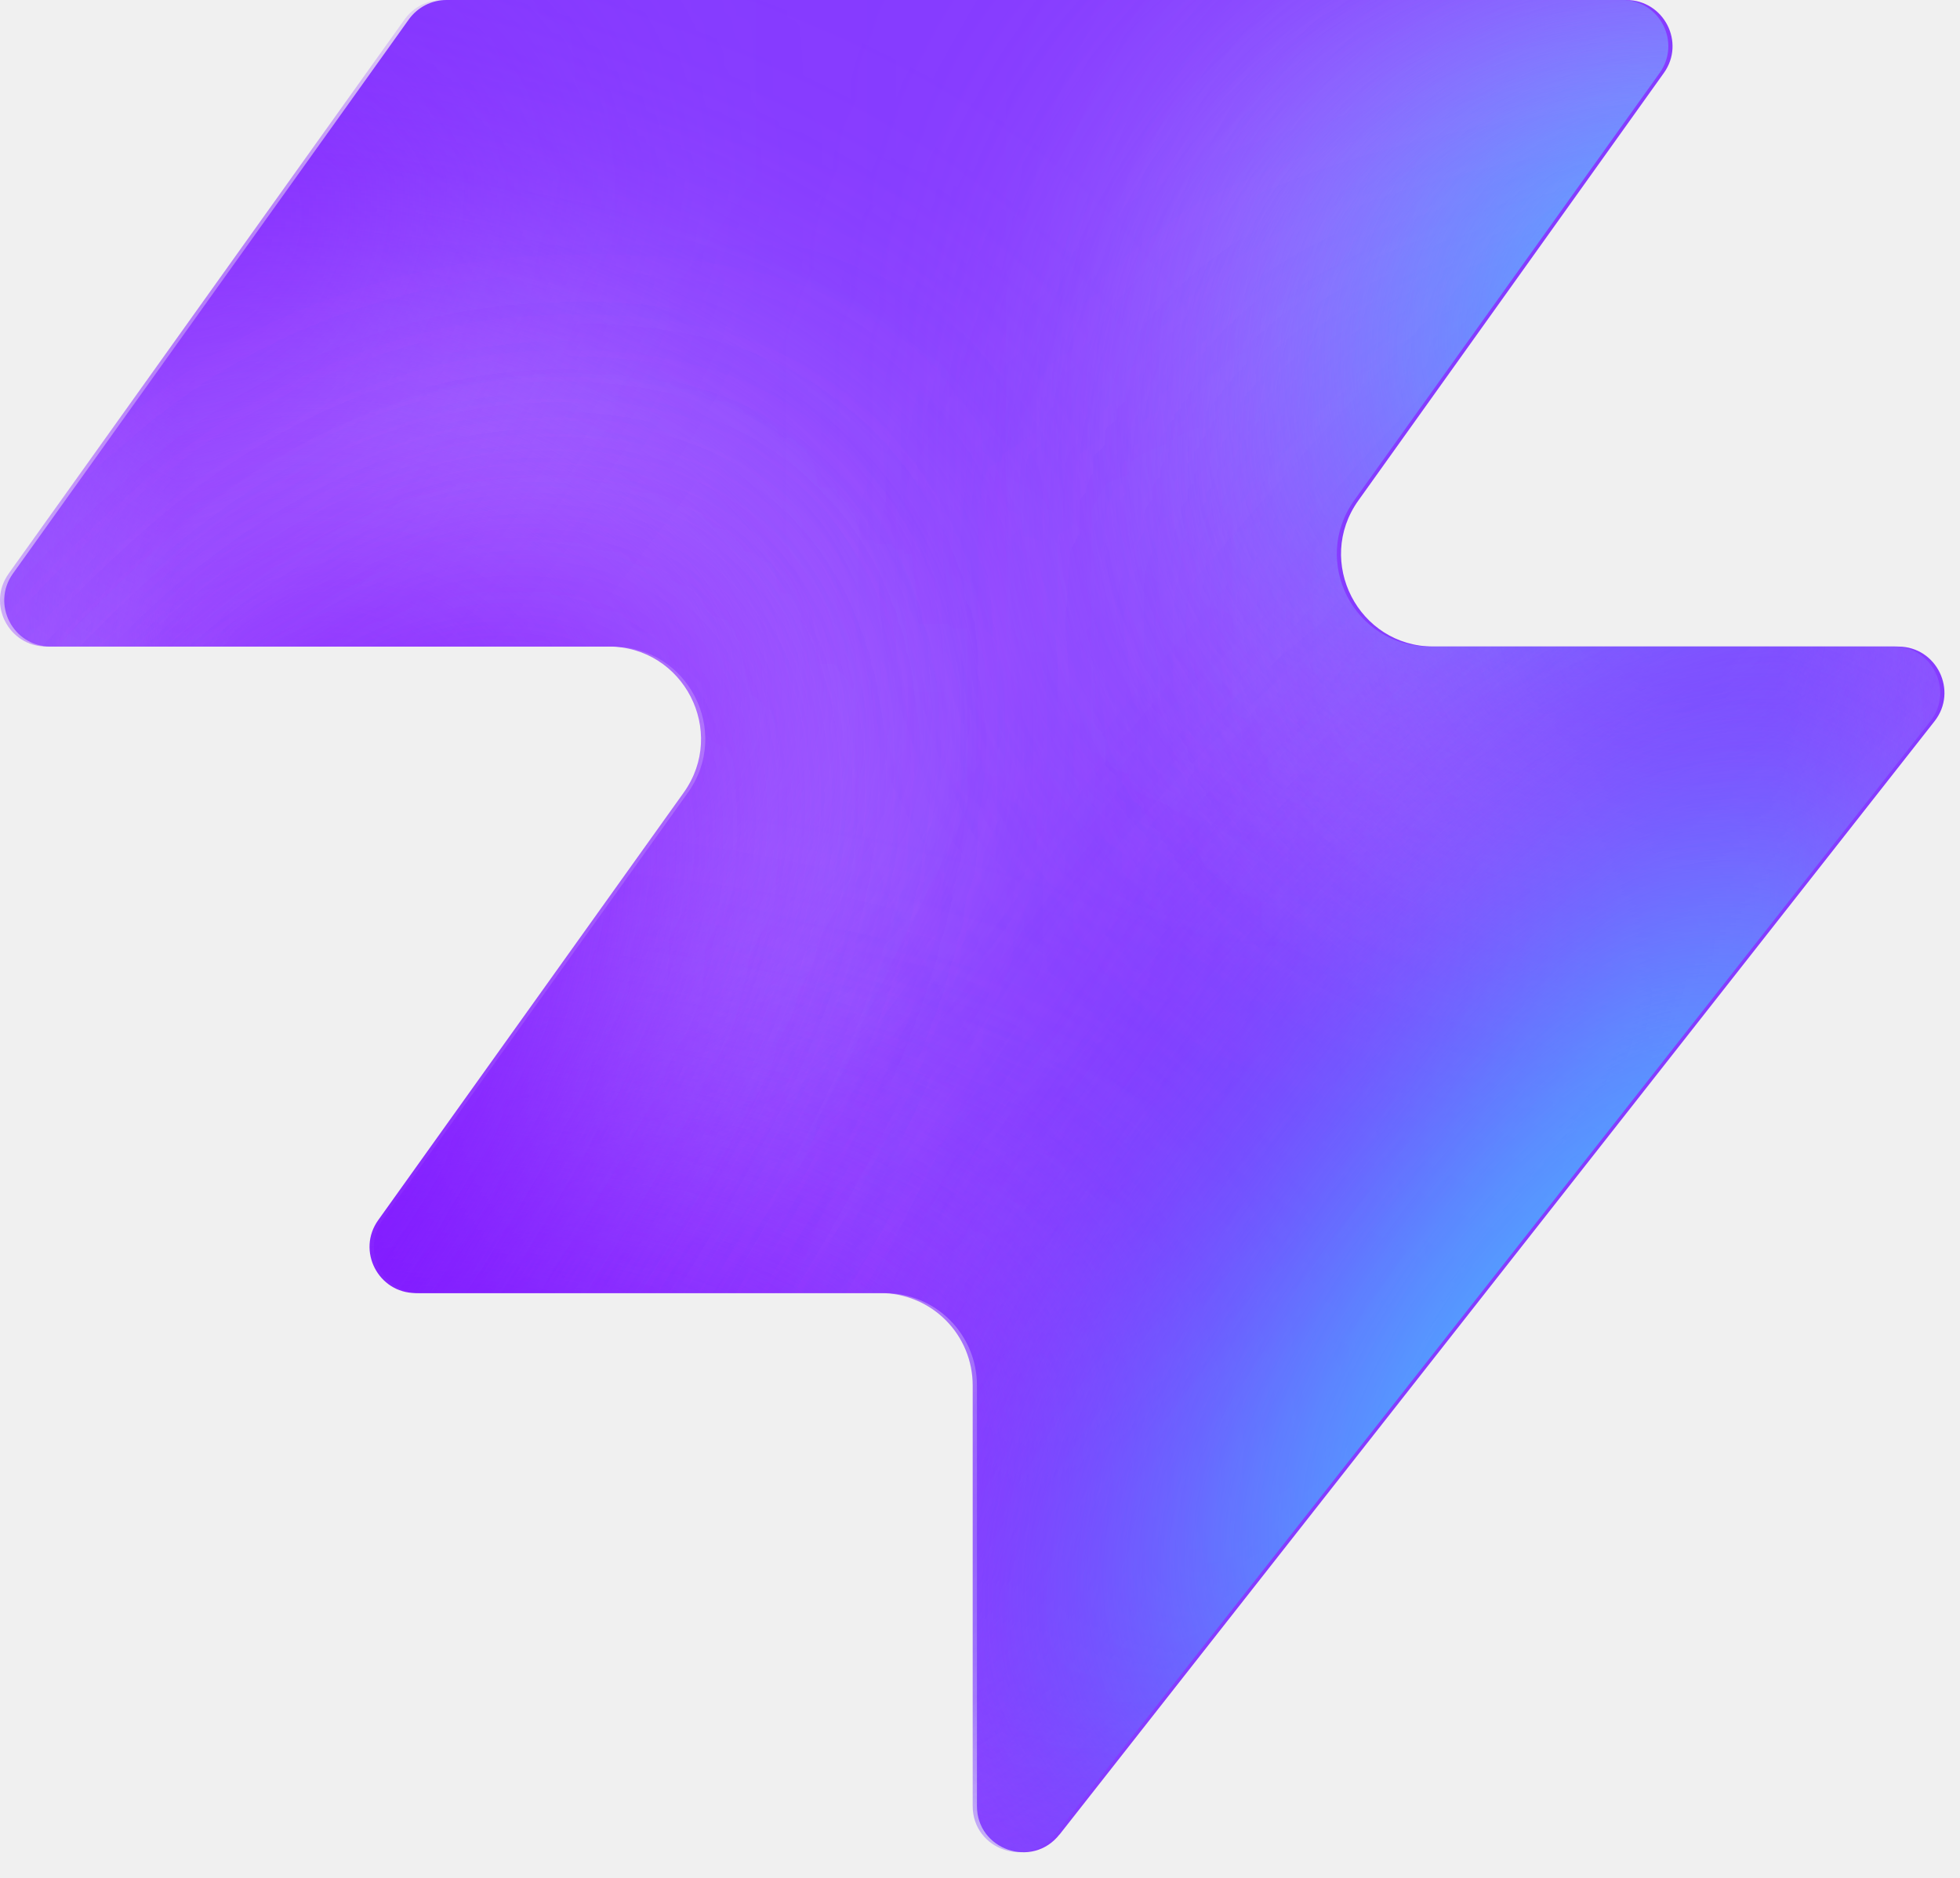
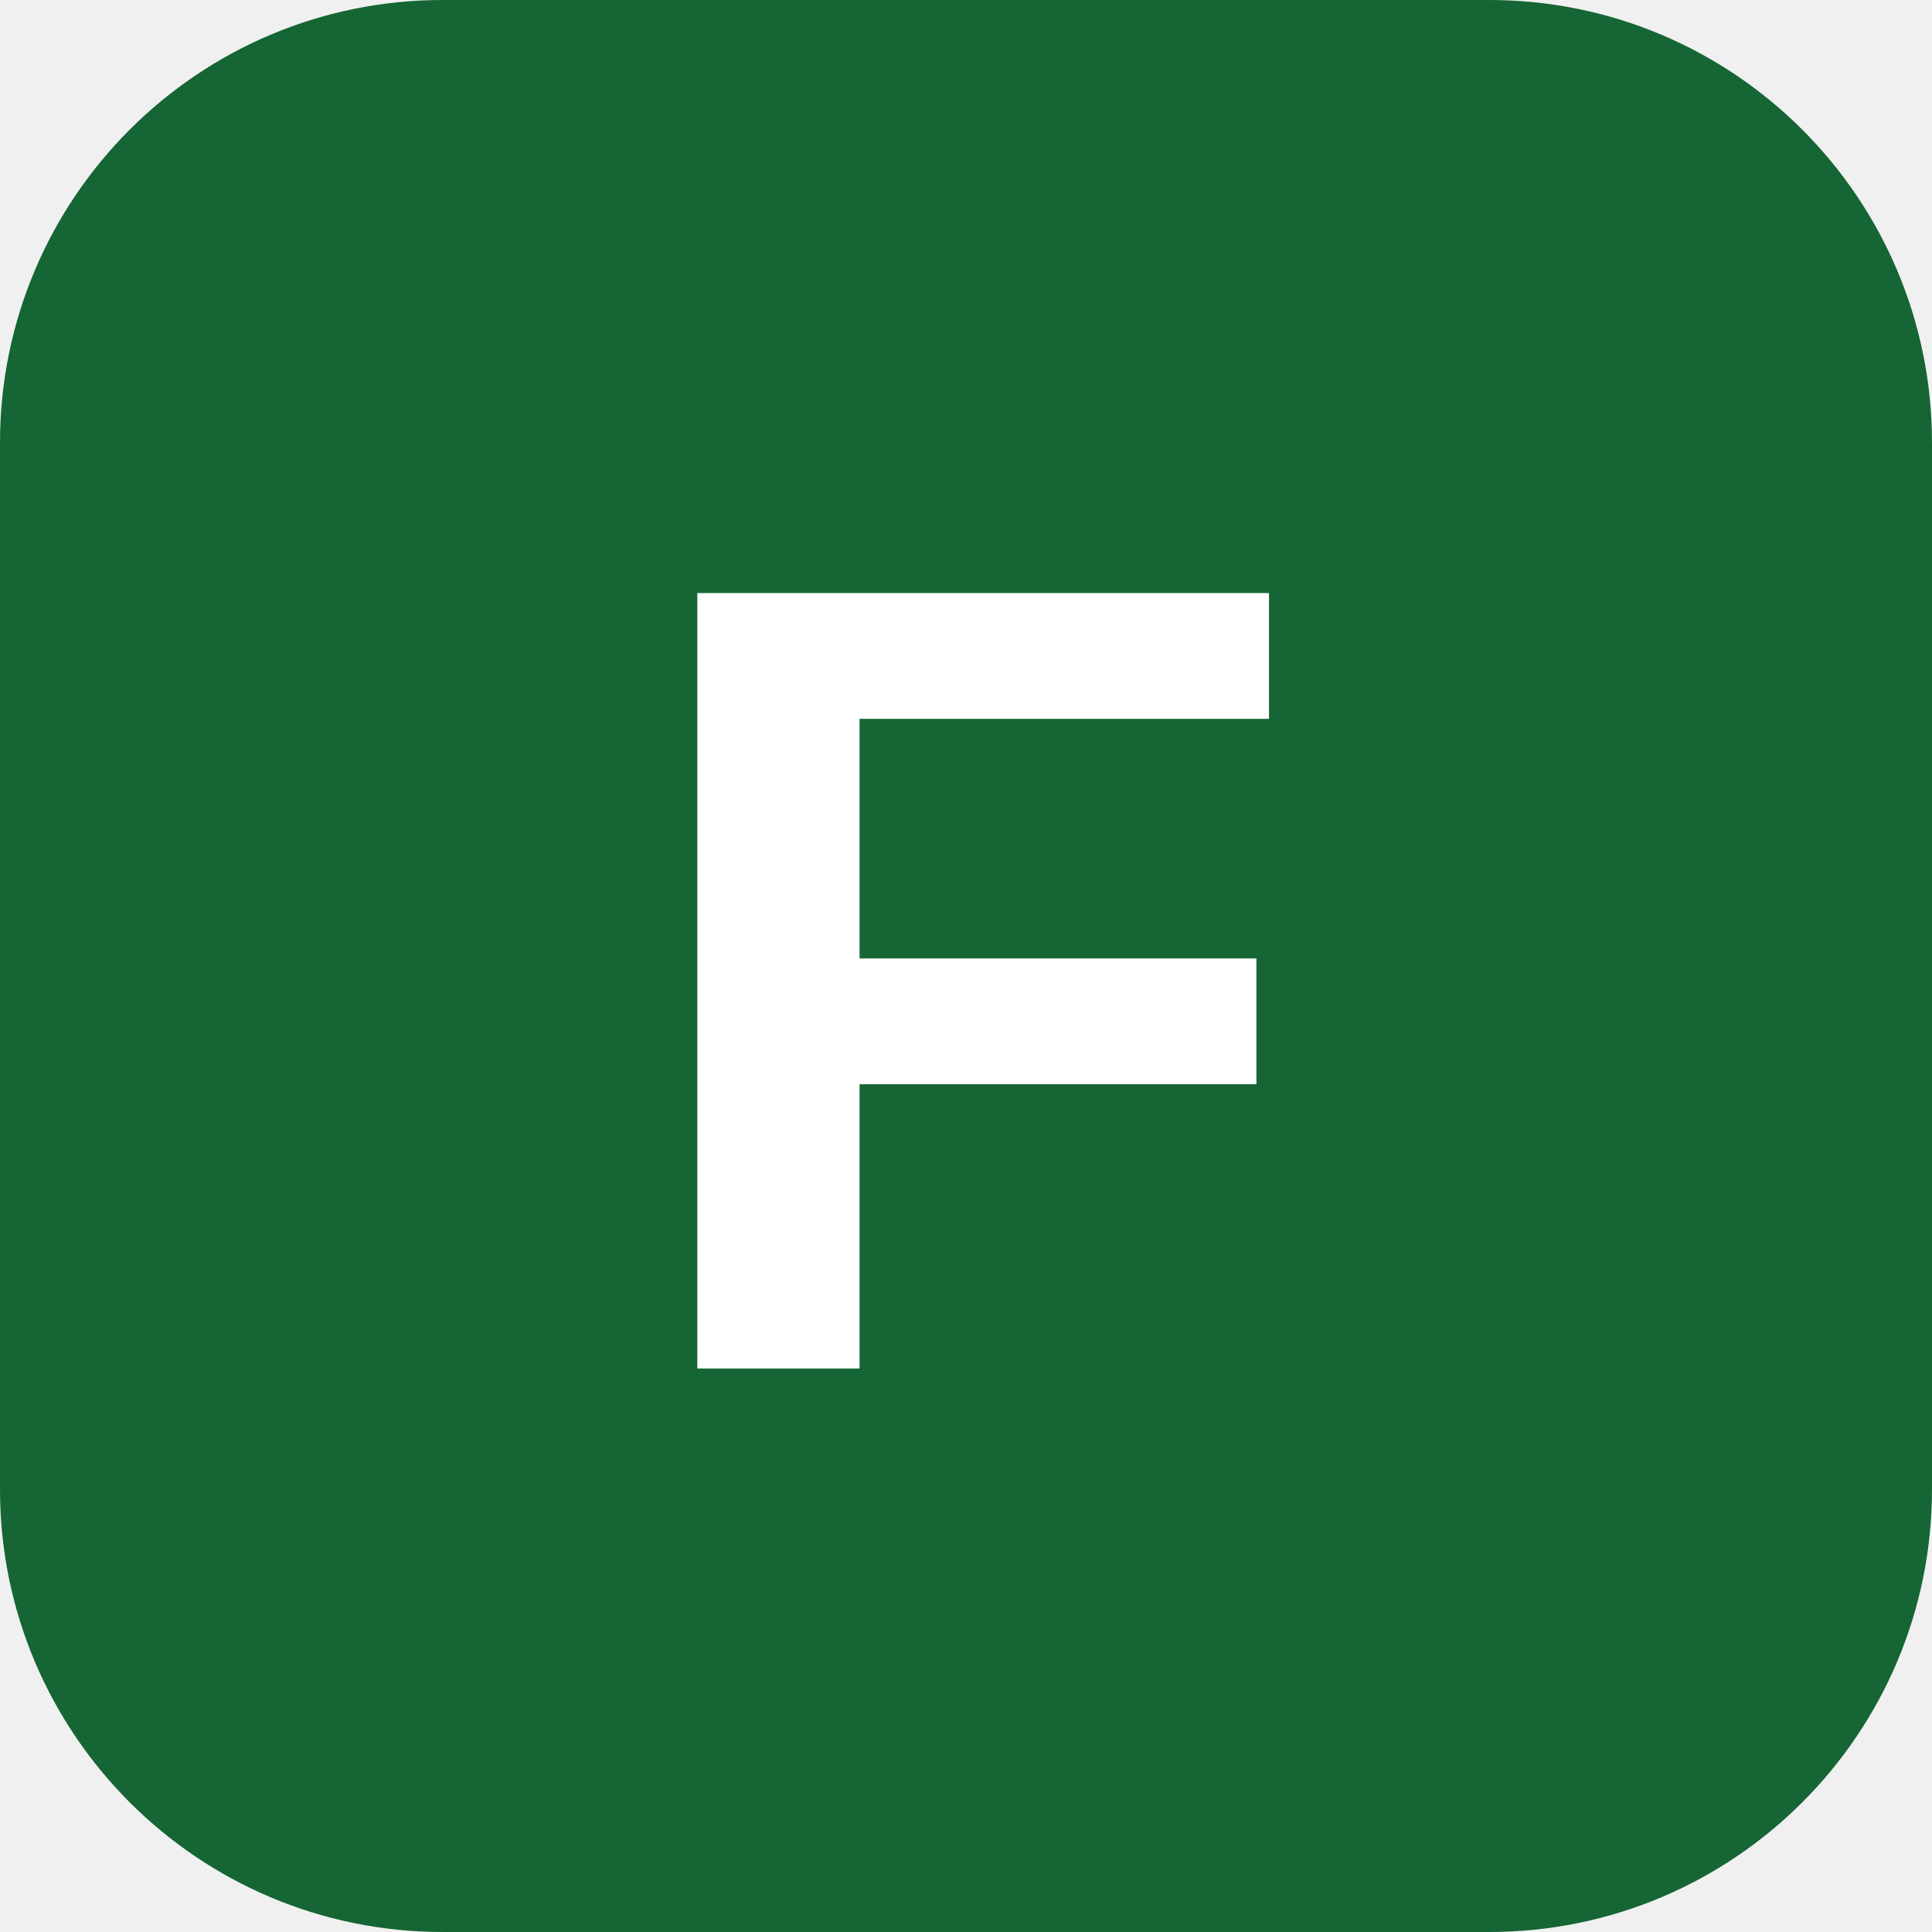
- <svg xmlns="http://www.w3.org/2000/svg" width="48" height="46" fill="none" viewBox="0 0 48 46">
-   <path fill="#863bff" d="M25.946 44.938c-.664.845-2.021.375-2.021-.698V33.937a2.26 2.26 0 0 0-2.262-2.262H10.287c-.92 0-1.456-1.04-.92-1.788l7.48-10.471c1.07-1.497 0-3.578-1.842-3.578H1.237c-.92 0-1.456-1.04-.92-1.788L10.013.474c.214-.297.556-.474.92-.474h28.894c.92 0 1.456 1.04.92 1.788l-7.48 10.471c-1.07 1.498 0 3.579 1.842 3.579h11.377c.943 0 1.473 1.088.89 1.83L25.947 44.94z" style="fill:#863bff;fill:color(display-p3 .525 .23 1);fill-opacity:1" />
-   <mask id="a" width="48" height="46" x="0" y="0" maskUnits="userSpaceOnUse" style="mask-type:alpha">
-     <path fill="#000" d="M25.842 44.938c-.664.844-2.021.375-2.021-.698V33.937a2.26 2.26 0 0 0-2.262-2.262H10.183c-.92 0-1.456-1.04-.92-1.788l7.48-10.471c1.07-1.498 0-3.579-1.842-3.579H1.133c-.92 0-1.456-1.04-.92-1.787L9.91.473c.214-.297.556-.474.92-.474h28.894c.92 0 1.456 1.04.92 1.788l-7.48 10.471c-1.07 1.498 0 3.578 1.842 3.578h11.377c.943 0 1.473 1.088.89 1.832L25.843 44.94z" style="fill:#000;fill-opacity:1" />
-   </mask>
-   <g mask="url(#a)">
-     <g filter="url(#b)">
-       <ellipse cx="5.508" cy="14.704" fill="#ede6ff" rx="5.508" ry="14.704" style="fill:#ede6ff;fill:color(display-p3 .927 .903 1);fill-opacity:1" transform="matrix(.00324 1 1 -.00324 -4.47 31.516)" />
-     </g>
-     <g filter="url(#c)">
-       <ellipse cx="10.399" cy="29.851" fill="#ede6ff" rx="10.399" ry="29.851" style="fill:#ede6ff;fill:color(display-p3 .927 .903 1);fill-opacity:1" transform="matrix(.00324 1 1 -.00324 -39.328 7.883)" />
-     </g>
-     <g filter="url(#d)">
-       <ellipse cx="5.508" cy="30.487" fill="#7e14ff" rx="5.508" ry="30.487" style="fill:#7e14ff;fill:color(display-p3 .492 .077 1);fill-opacity:1" transform="rotate(89.814 -25.913 -14.639)scale(1 -1)" />
-     </g>
-     <g filter="url(#e)">
-       <ellipse cx="5.508" cy="30.599" fill="#7e14ff" rx="5.508" ry="30.599" style="fill:#7e14ff;fill:color(display-p3 .492 .077 1);fill-opacity:1" transform="rotate(89.814 -32.644 -3.334)scale(1 -1)" />
-     </g>
-     <g filter="url(#f)">
-       <ellipse cx="5.508" cy="30.599" fill="#7e14ff" rx="5.508" ry="30.599" style="fill:#7e14ff;fill:color(display-p3 .492 .077 1);fill-opacity:1" transform="matrix(.00324 1 1 -.00324 -34.34 30.47)" />
-     </g>
-     <g filter="url(#g)">
-       <ellipse cx="14.072" cy="22.078" fill="#ede6ff" rx="14.072" ry="22.078" style="fill:#ede6ff;fill:color(display-p3 .927 .903 1);fill-opacity:1" transform="rotate(93.35 24.506 48.493)scale(-1 1)" />
-     </g>
-     <g filter="url(#h)">
-       <ellipse cx="3.47" cy="21.501" fill="#7e14ff" rx="3.47" ry="21.501" style="fill:#7e14ff;fill:color(display-p3 .492 .077 1);fill-opacity:1" transform="rotate(89.009 28.708 47.59)scale(-1 1)" />
-     </g>
-     <g filter="url(#i)">
-       <ellipse cx="3.47" cy="21.501" fill="#7e14ff" rx="3.47" ry="21.501" style="fill:#7e14ff;fill:color(display-p3 .492 .077 1);fill-opacity:1" transform="rotate(89.009 28.708 47.59)scale(-1 1)" />
-     </g>
-     <g filter="url(#j)">
-       <ellipse cx=".387" cy="8.972" fill="#7e14ff" rx="4.407" ry="29.108" style="fill:#7e14ff;fill:color(display-p3 .492 .077 1);fill-opacity:1" transform="rotate(39.51 .387 8.972)" />
-     </g>
-     <g filter="url(#k)">
-       <ellipse cx="47.523" cy="-6.092" fill="#7e14ff" rx="4.407" ry="29.108" style="fill:#7e14ff;fill:color(display-p3 .492 .077 1);fill-opacity:1" transform="rotate(37.892 47.523 -6.092)" />
-     </g>
-     <g filter="url(#l)">
-       <ellipse cx="41.412" cy="6.333" fill="#47bfff" rx="5.971" ry="9.665" style="fill:#47bfff;fill:color(display-p3 .28 .748 1);fill-opacity:1" transform="rotate(37.892 41.412 6.333)" />
-     </g>
-     <g filter="url(#m)">
-       <ellipse cx="-1.879" cy="38.332" fill="#7e14ff" rx="4.407" ry="29.108" style="fill:#7e14ff;fill:color(display-p3 .492 .077 1);fill-opacity:1" transform="rotate(37.892 -1.88 38.332)" />
-     </g>
-     <g filter="url(#n)">
-       <ellipse cx="-1.879" cy="38.332" fill="#7e14ff" rx="4.407" ry="29.108" style="fill:#7e14ff;fill:color(display-p3 .492 .077 1);fill-opacity:1" transform="rotate(37.892 -1.88 38.332)" />
-     </g>
-     <g filter="url(#o)">
-       <ellipse cx="35.651" cy="29.907" fill="#7e14ff" rx="4.407" ry="29.108" style="fill:#7e14ff;fill:color(display-p3 .492 .077 1);fill-opacity:1" transform="rotate(37.892 35.651 29.907)" />
-     </g>
-     <g filter="url(#p)">
-       <ellipse cx="38.418" cy="32.4" fill="#47bfff" rx="5.971" ry="15.297" style="fill:#47bfff;fill:color(display-p3 .28 .748 1);fill-opacity:1" transform="rotate(37.892 38.418 32.4)" />
-     </g>
-   </g>
-   <defs>
-     <filter id="b" width="60.045" height="41.654" x="-19.77" y="16.149" color-interpolation-filters="sRGB" filterUnits="userSpaceOnUse">
-       <feFlood flood-opacity="0" result="BackgroundImageFix" />
-       <feBlend in="SourceGraphic" in2="BackgroundImageFix" result="shape" />
-       <feGaussianBlur result="effect1_foregroundBlur_2002_17158" stdDeviation="7.659" />
-     </filter>
-     <filter id="c" width="90.34" height="51.437" x="-54.613" y="-7.533" color-interpolation-filters="sRGB" filterUnits="userSpaceOnUse">
-       <feFlood flood-opacity="0" result="BackgroundImageFix" />
-       <feBlend in="SourceGraphic" in2="BackgroundImageFix" result="shape" />
-       <feGaussianBlur result="effect1_foregroundBlur_2002_17158" stdDeviation="7.659" />
-     </filter>
-     <filter id="d" width="79.355" height="29.4" x="-49.64" y="2.03" color-interpolation-filters="sRGB" filterUnits="userSpaceOnUse">
-       <feFlood flood-opacity="0" result="BackgroundImageFix" />
-       <feBlend in="SourceGraphic" in2="BackgroundImageFix" result="shape" />
-       <feGaussianBlur result="effect1_foregroundBlur_2002_17158" stdDeviation="4.596" />
-     </filter>
-     <filter id="e" width="79.579" height="29.4" x="-45.045" y="20.029" color-interpolation-filters="sRGB" filterUnits="userSpaceOnUse">
-       <feFlood flood-opacity="0" result="BackgroundImageFix" />
-       <feBlend in="SourceGraphic" in2="BackgroundImageFix" result="shape" />
-       <feGaussianBlur result="effect1_foregroundBlur_2002_17158" stdDeviation="4.596" />
-     </filter>
-     <filter id="f" width="79.579" height="29.4" x="-43.513" y="21.178" color-interpolation-filters="sRGB" filterUnits="userSpaceOnUse">
-       <feFlood flood-opacity="0" result="BackgroundImageFix" />
-       <feBlend in="SourceGraphic" in2="BackgroundImageFix" result="shape" />
-       <feGaussianBlur result="effect1_foregroundBlur_2002_17158" stdDeviation="4.596" />
-     </filter>
-     <filter id="g" width="74.749" height="58.852" x="15.756" y="-17.901" color-interpolation-filters="sRGB" filterUnits="userSpaceOnUse">
-       <feFlood flood-opacity="0" result="BackgroundImageFix" />
-       <feBlend in="SourceGraphic" in2="BackgroundImageFix" result="shape" />
-       <feGaussianBlur result="effect1_foregroundBlur_2002_17158" stdDeviation="7.659" />
-     </filter>
-     <filter id="h" width="61.377" height="25.362" x="23.548" y="2.284" color-interpolation-filters="sRGB" filterUnits="userSpaceOnUse">
-       <feFlood flood-opacity="0" result="BackgroundImageFix" />
-       <feBlend in="SourceGraphic" in2="BackgroundImageFix" result="shape" />
-       <feGaussianBlur result="effect1_foregroundBlur_2002_17158" stdDeviation="4.596" />
-     </filter>
-     <filter id="i" width="61.377" height="25.362" x="23.548" y="2.284" color-interpolation-filters="sRGB" filterUnits="userSpaceOnUse">
-       <feFlood flood-opacity="0" result="BackgroundImageFix" />
-       <feBlend in="SourceGraphic" in2="BackgroundImageFix" result="shape" />
-       <feGaussianBlur result="effect1_foregroundBlur_2002_17158" stdDeviation="4.596" />
-     </filter>
-     <filter id="j" width="56.045" height="63.649" x="-27.636" y="-22.853" color-interpolation-filters="sRGB" filterUnits="userSpaceOnUse">
-       <feFlood flood-opacity="0" result="BackgroundImageFix" />
-       <feBlend in="SourceGraphic" in2="BackgroundImageFix" result="shape" />
-       <feGaussianBlur result="effect1_foregroundBlur_2002_17158" stdDeviation="4.596" />
-     </filter>
-     <filter id="k" width="54.814" height="64.646" x="20.116" y="-38.415" color-interpolation-filters="sRGB" filterUnits="userSpaceOnUse">
-       <feFlood flood-opacity="0" result="BackgroundImageFix" />
-       <feBlend in="SourceGraphic" in2="BackgroundImageFix" result="shape" />
-       <feGaussianBlur result="effect1_foregroundBlur_2002_17158" stdDeviation="4.596" />
-     </filter>
-     <filter id="l" width="33.541" height="35.313" x="24.641" y="-11.323" color-interpolation-filters="sRGB" filterUnits="userSpaceOnUse">
-       <feFlood flood-opacity="0" result="BackgroundImageFix" />
-       <feBlend in="SourceGraphic" in2="BackgroundImageFix" result="shape" />
-       <feGaussianBlur result="effect1_foregroundBlur_2002_17158" stdDeviation="4.596" />
-     </filter>
-     <filter id="m" width="54.814" height="64.646" x="-29.286" y="6.009" color-interpolation-filters="sRGB" filterUnits="userSpaceOnUse">
-       <feFlood flood-opacity="0" result="BackgroundImageFix" />
-       <feBlend in="SourceGraphic" in2="BackgroundImageFix" result="shape" />
-       <feGaussianBlur result="effect1_foregroundBlur_2002_17158" stdDeviation="4.596" />
-     </filter>
-     <filter id="n" width="54.814" height="64.646" x="-29.286" y="6.009" color-interpolation-filters="sRGB" filterUnits="userSpaceOnUse">
-       <feFlood flood-opacity="0" result="BackgroundImageFix" />
-       <feBlend in="SourceGraphic" in2="BackgroundImageFix" result="shape" />
-       <feGaussianBlur result="effect1_foregroundBlur_2002_17158" stdDeviation="4.596" />
-     </filter>
-     <filter id="o" width="54.814" height="64.646" x="8.244" y="-2.416" color-interpolation-filters="sRGB" filterUnits="userSpaceOnUse">
-       <feFlood flood-opacity="0" result="BackgroundImageFix" />
-       <feBlend in="SourceGraphic" in2="BackgroundImageFix" result="shape" />
-       <feGaussianBlur result="effect1_foregroundBlur_2002_17158" stdDeviation="4.596" />
-     </filter>
-     <filter id="p" width="39.409" height="43.623" x="18.713" y="10.588" color-interpolation-filters="sRGB" filterUnits="userSpaceOnUse">
-       <feFlood flood-opacity="0" result="BackgroundImageFix" />
-       <feBlend in="SourceGraphic" in2="BackgroundImageFix" result="shape" />
-       <feGaussianBlur result="effect1_foregroundBlur_2002_17158" stdDeviation="4.596" />
-     </filter>
-   </defs>
+ <svg xmlns="http://www.w3.org/2000/svg" viewBox="0 0 48 48">
+   <rect width="48" height="48" rx="11" fill="#166534" />
+   <text x="24" y="34" font-family="'DM Sans',Arial,Helvetica,sans-serif" font-size="28" font-weight="700" fill="#ffffff" text-anchor="middle">F</text>
</svg>
